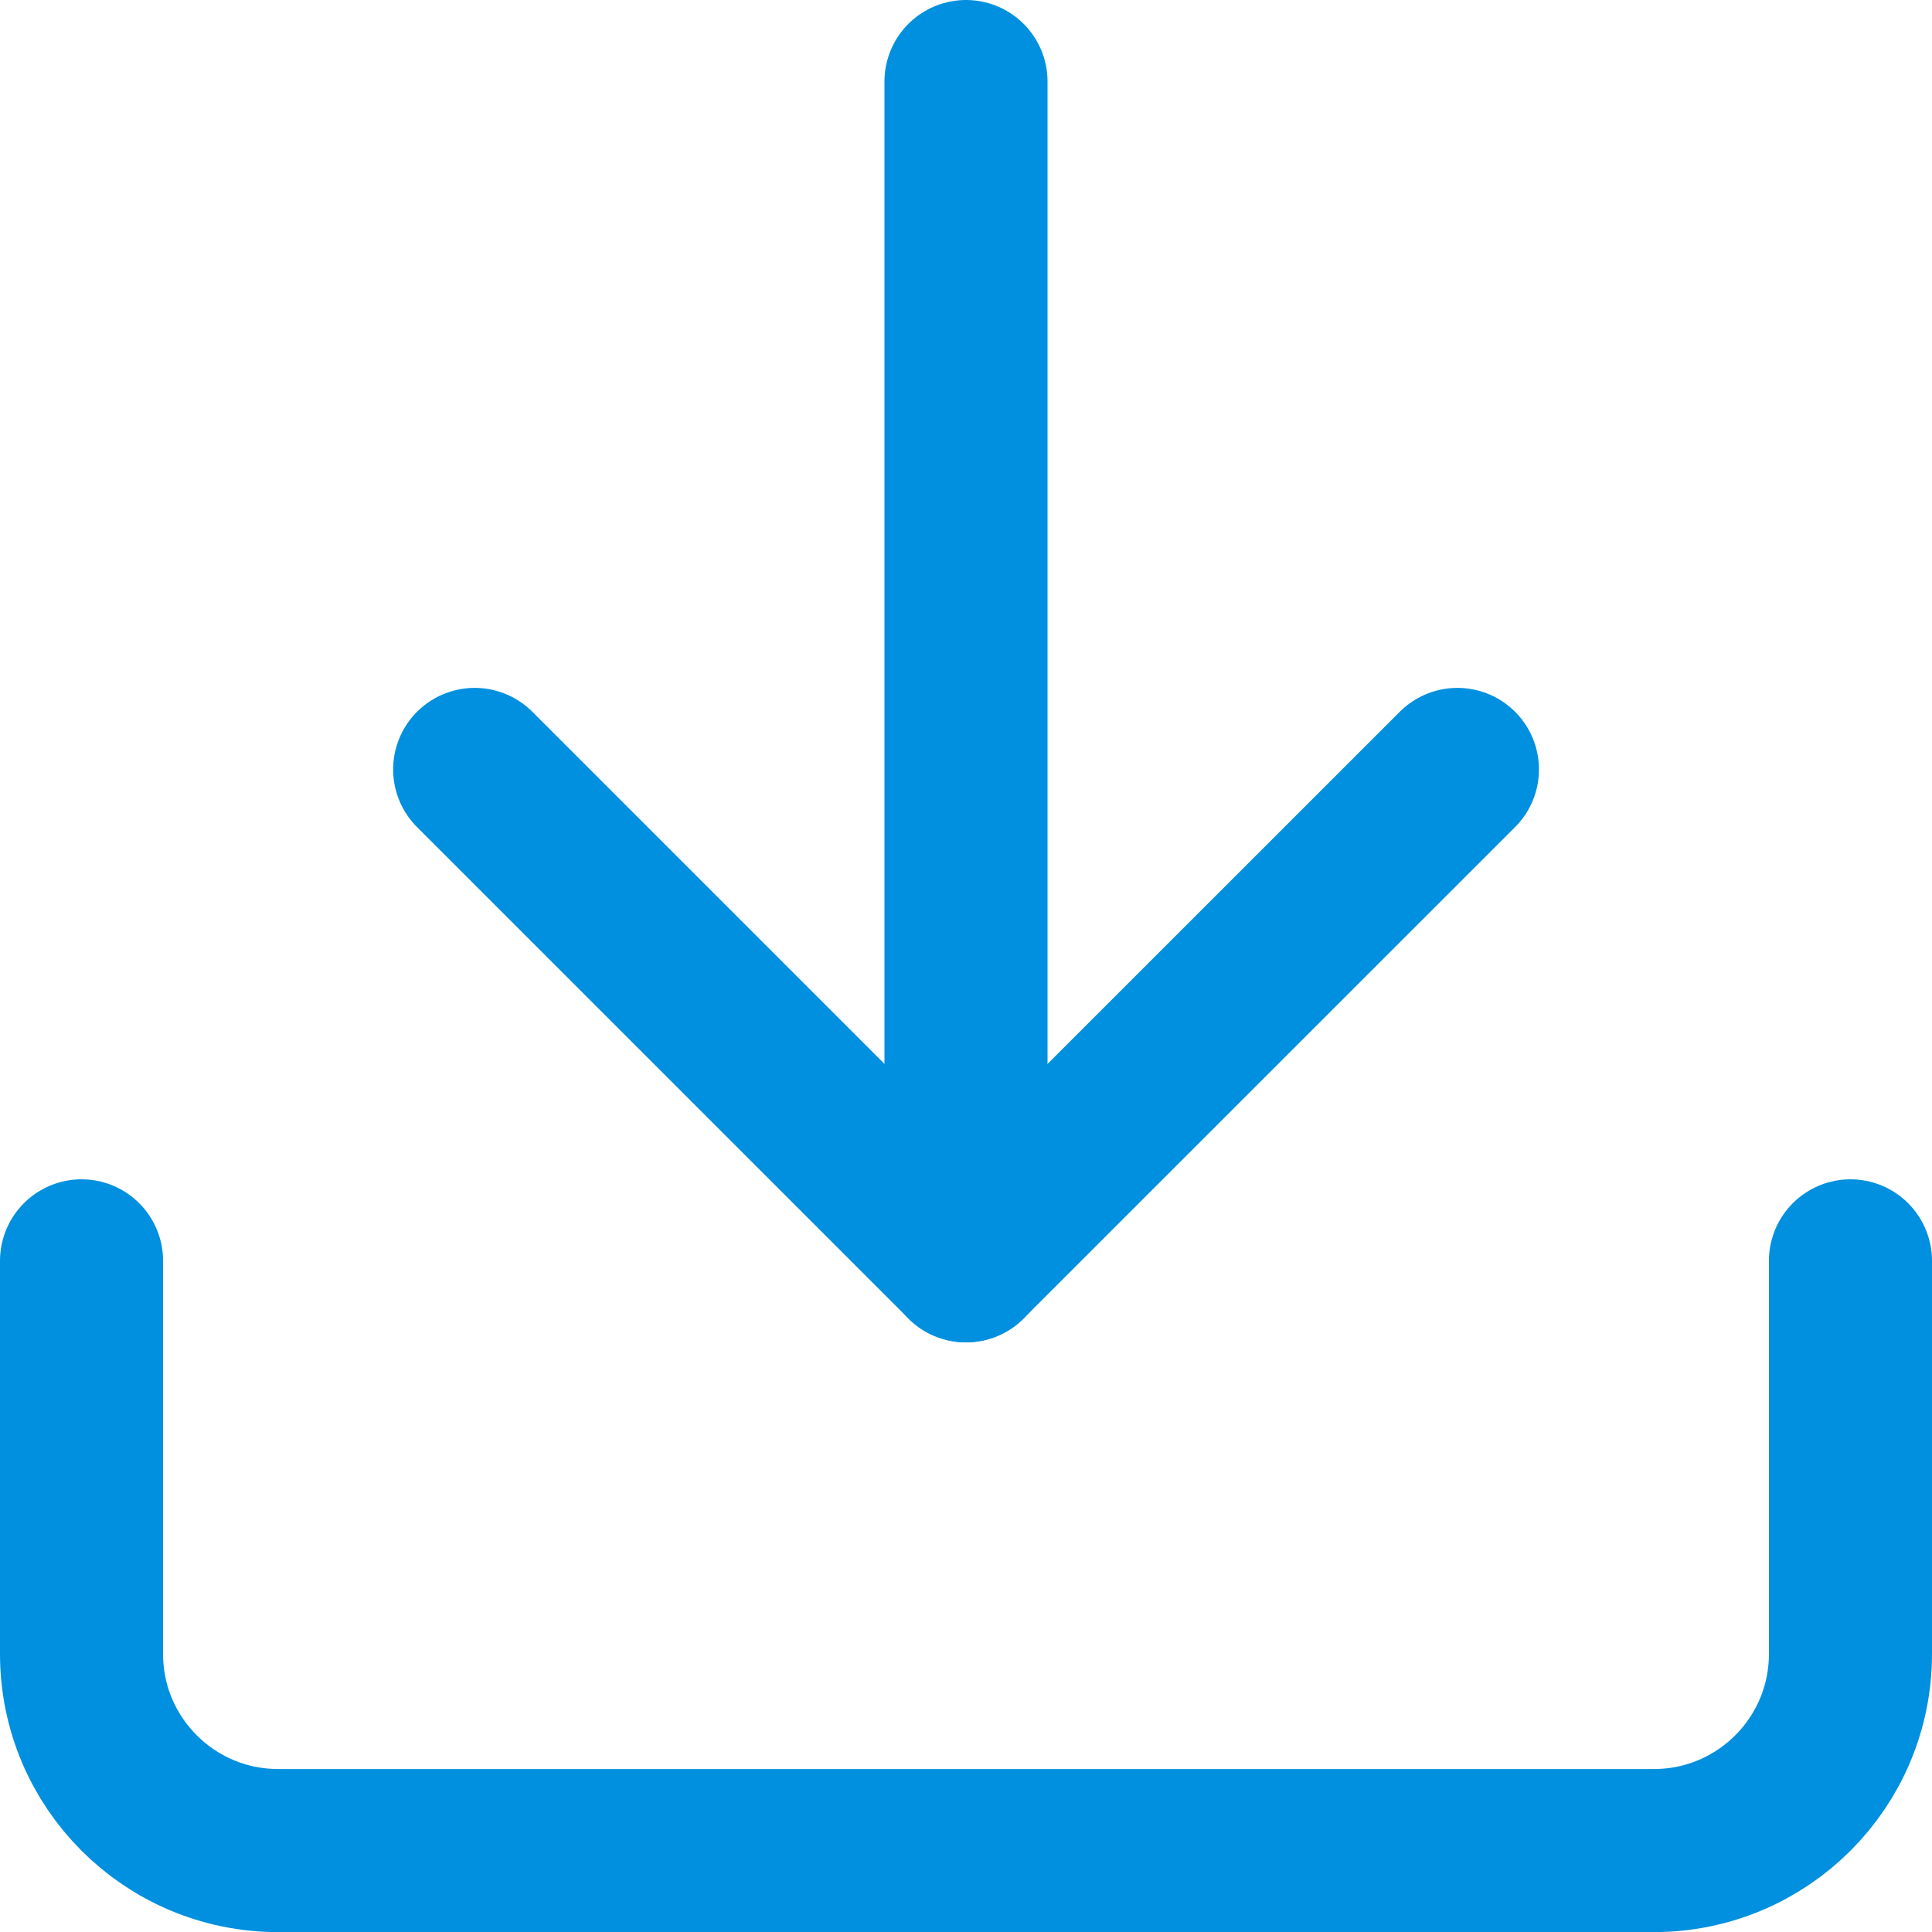
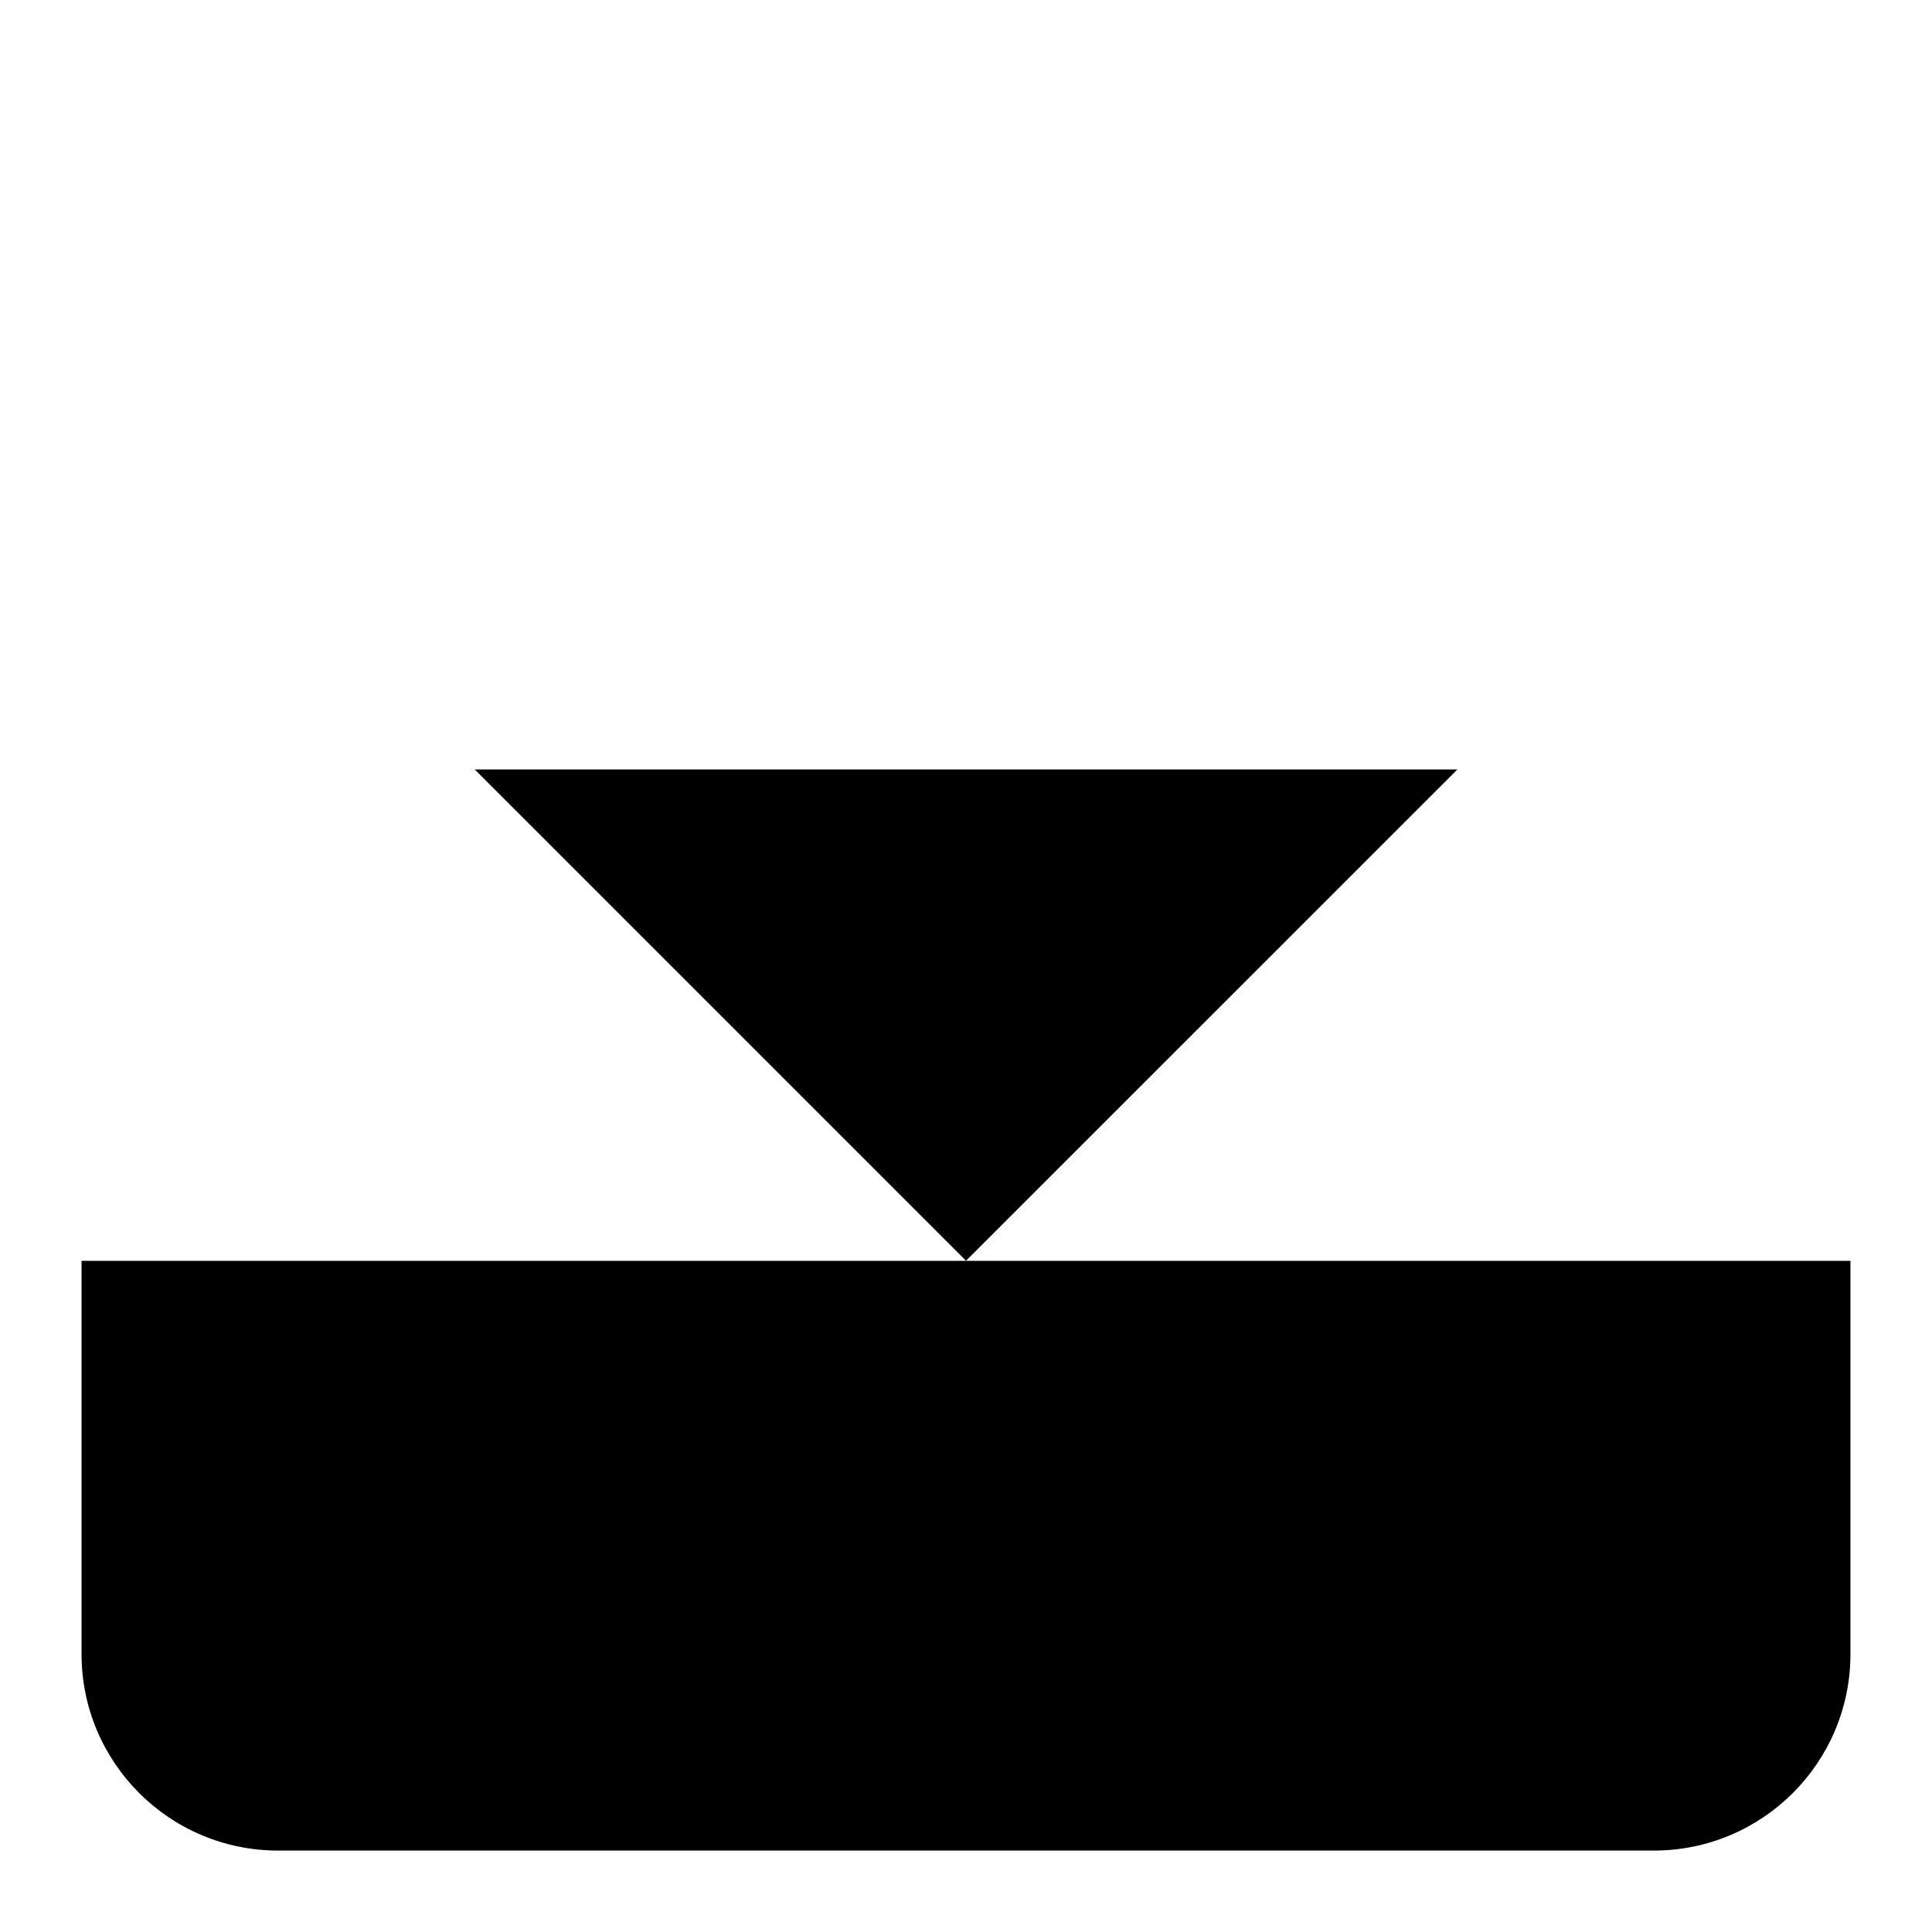
<svg xmlns="http://www.w3.org/2000/svg" width="17.77" height="17.77" viewBox="0 0 17.77 17.77">
-   <defs>
-     <style>.a{fill:none;stroke:#0090df;stroke-linecap:round;stroke-linejoin:round;stroke-width:1.5px;}</style>
-   </defs>
  <g transform="translate(-3.75 -3.75)">
    <path class="a" d="M20.77,22.5v3.616a1.808,1.808,0,0,1-1.808,1.808H6.308A1.808,1.808,0,0,1,4.5,26.116V22.5" transform="translate(0 -7.153)" />
    <path class="a" d="M10.5,15l4.519,4.519L19.539,15" transform="translate(-2.384 -4.173)" />
    <path class="a" d="M18,15.347V4.5" transform="translate(-5.365)" />
  </g>
</svg>
